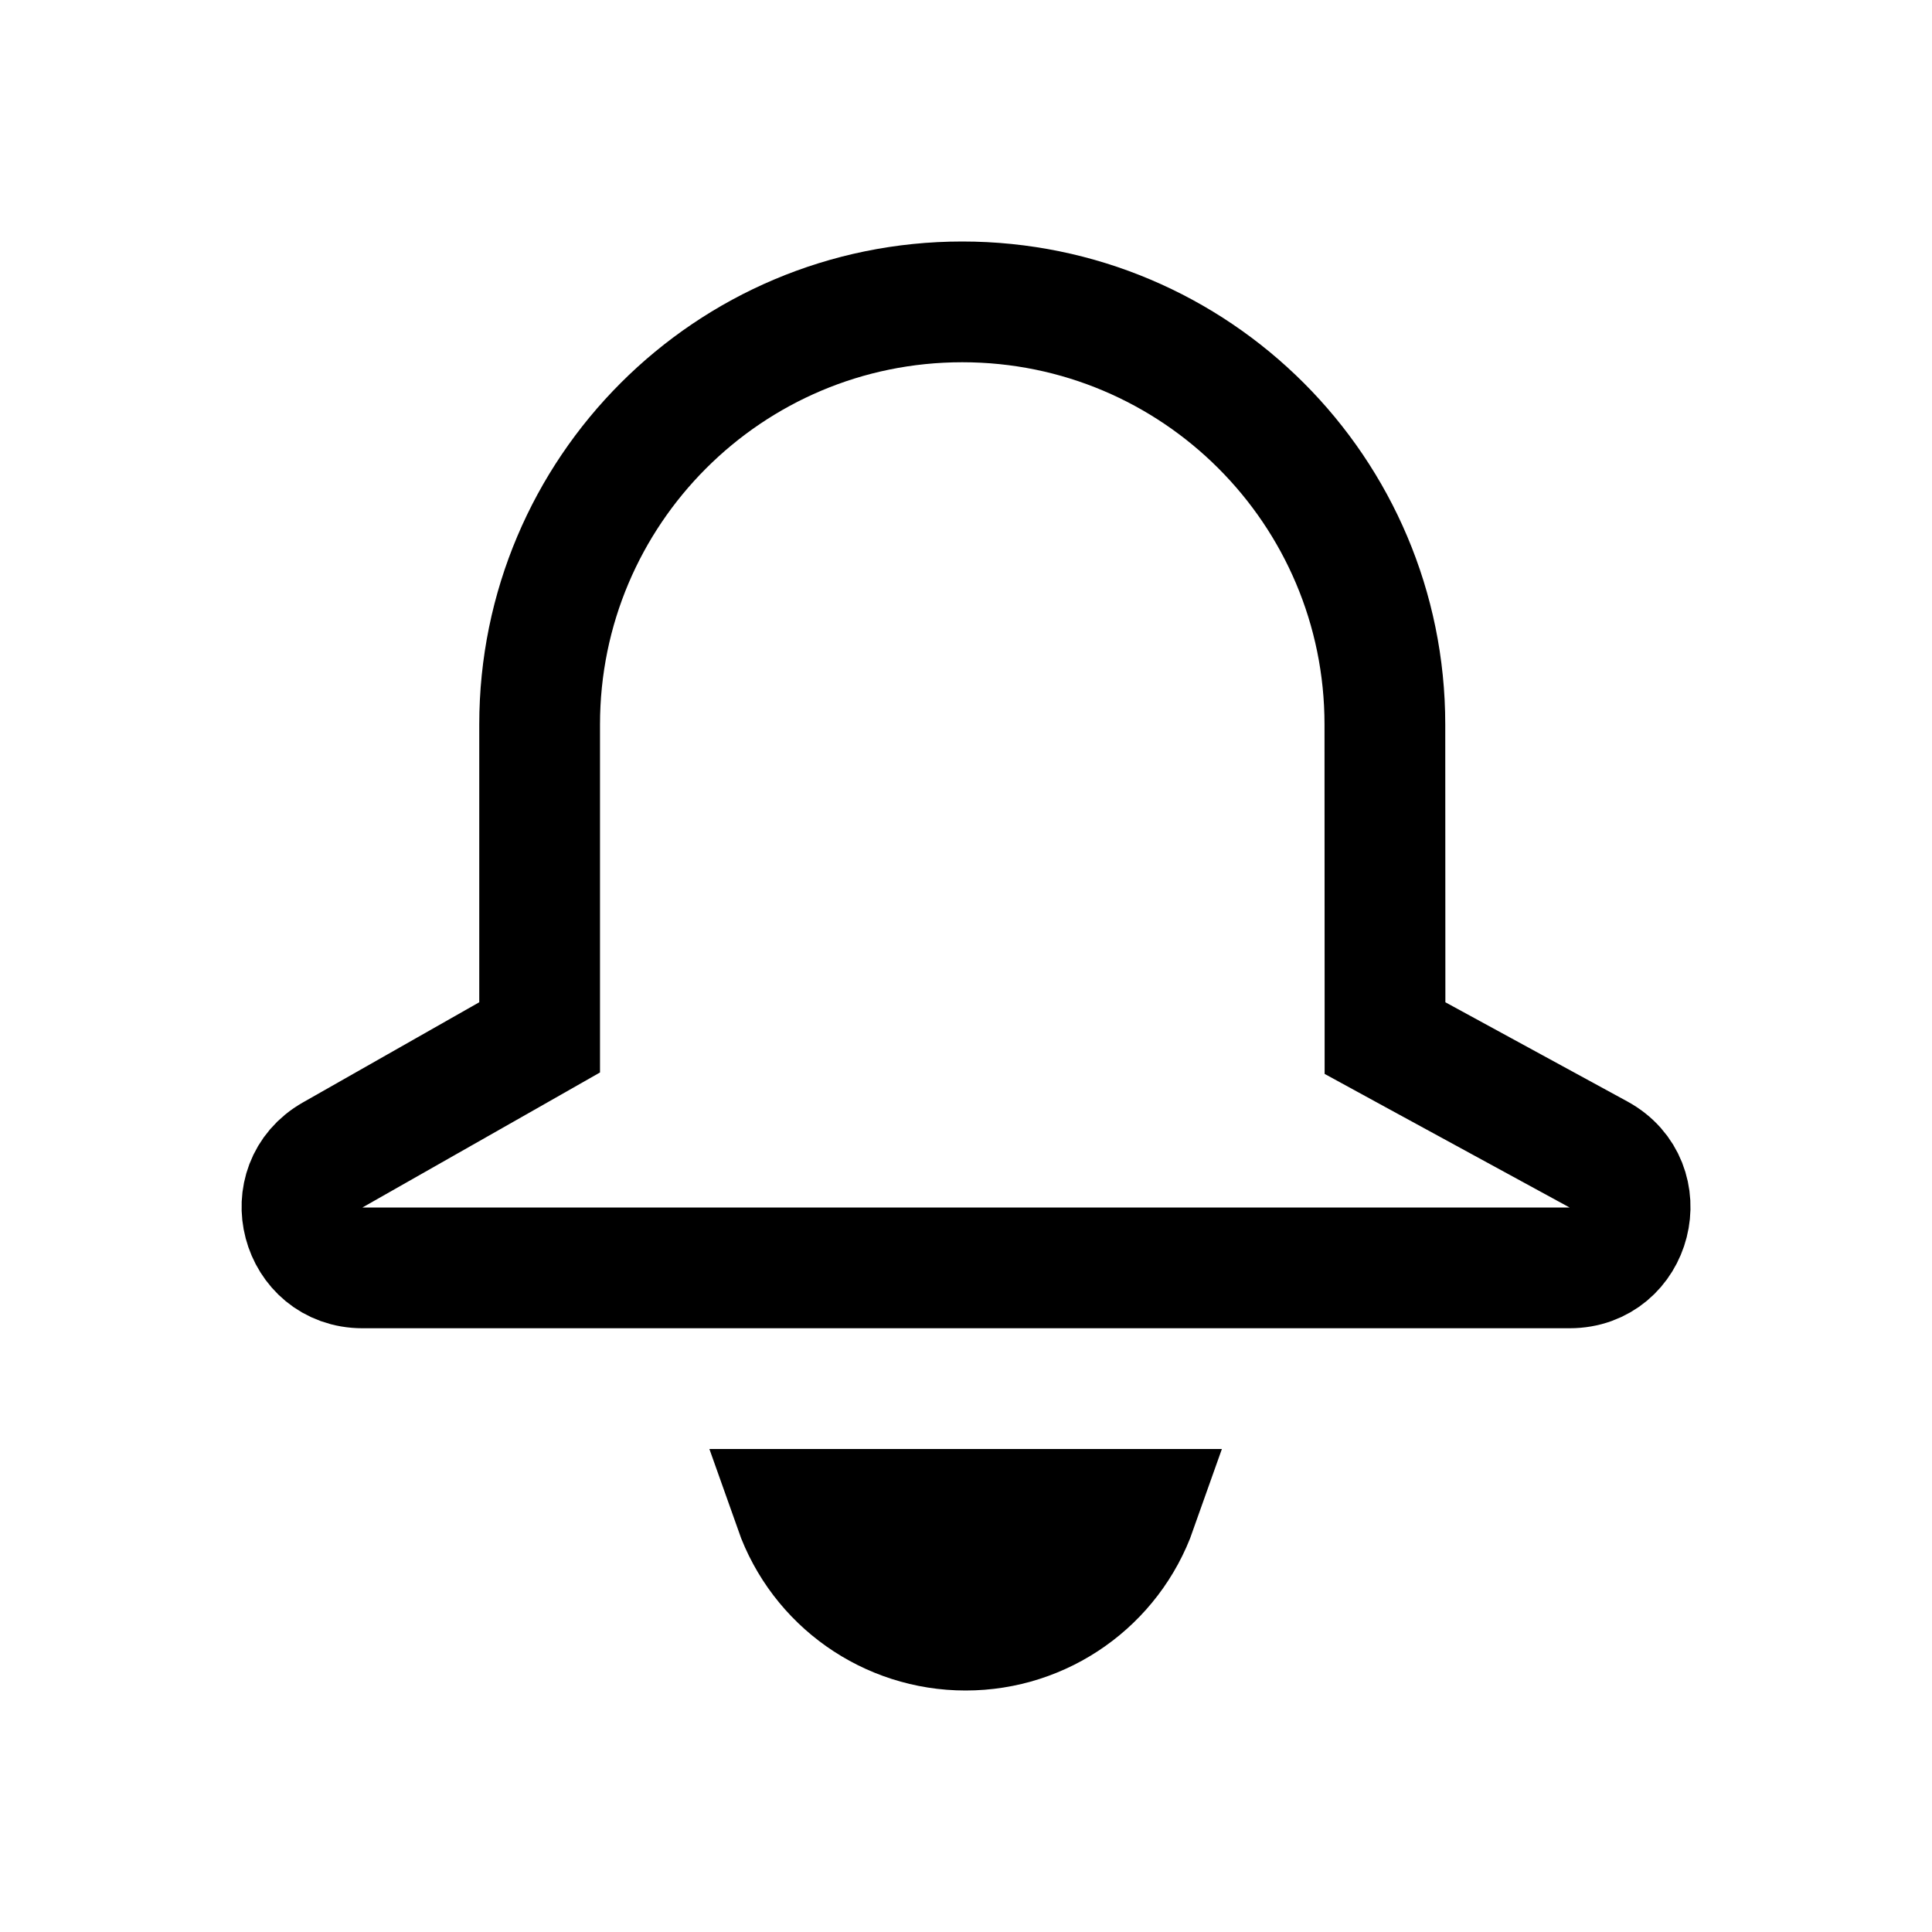
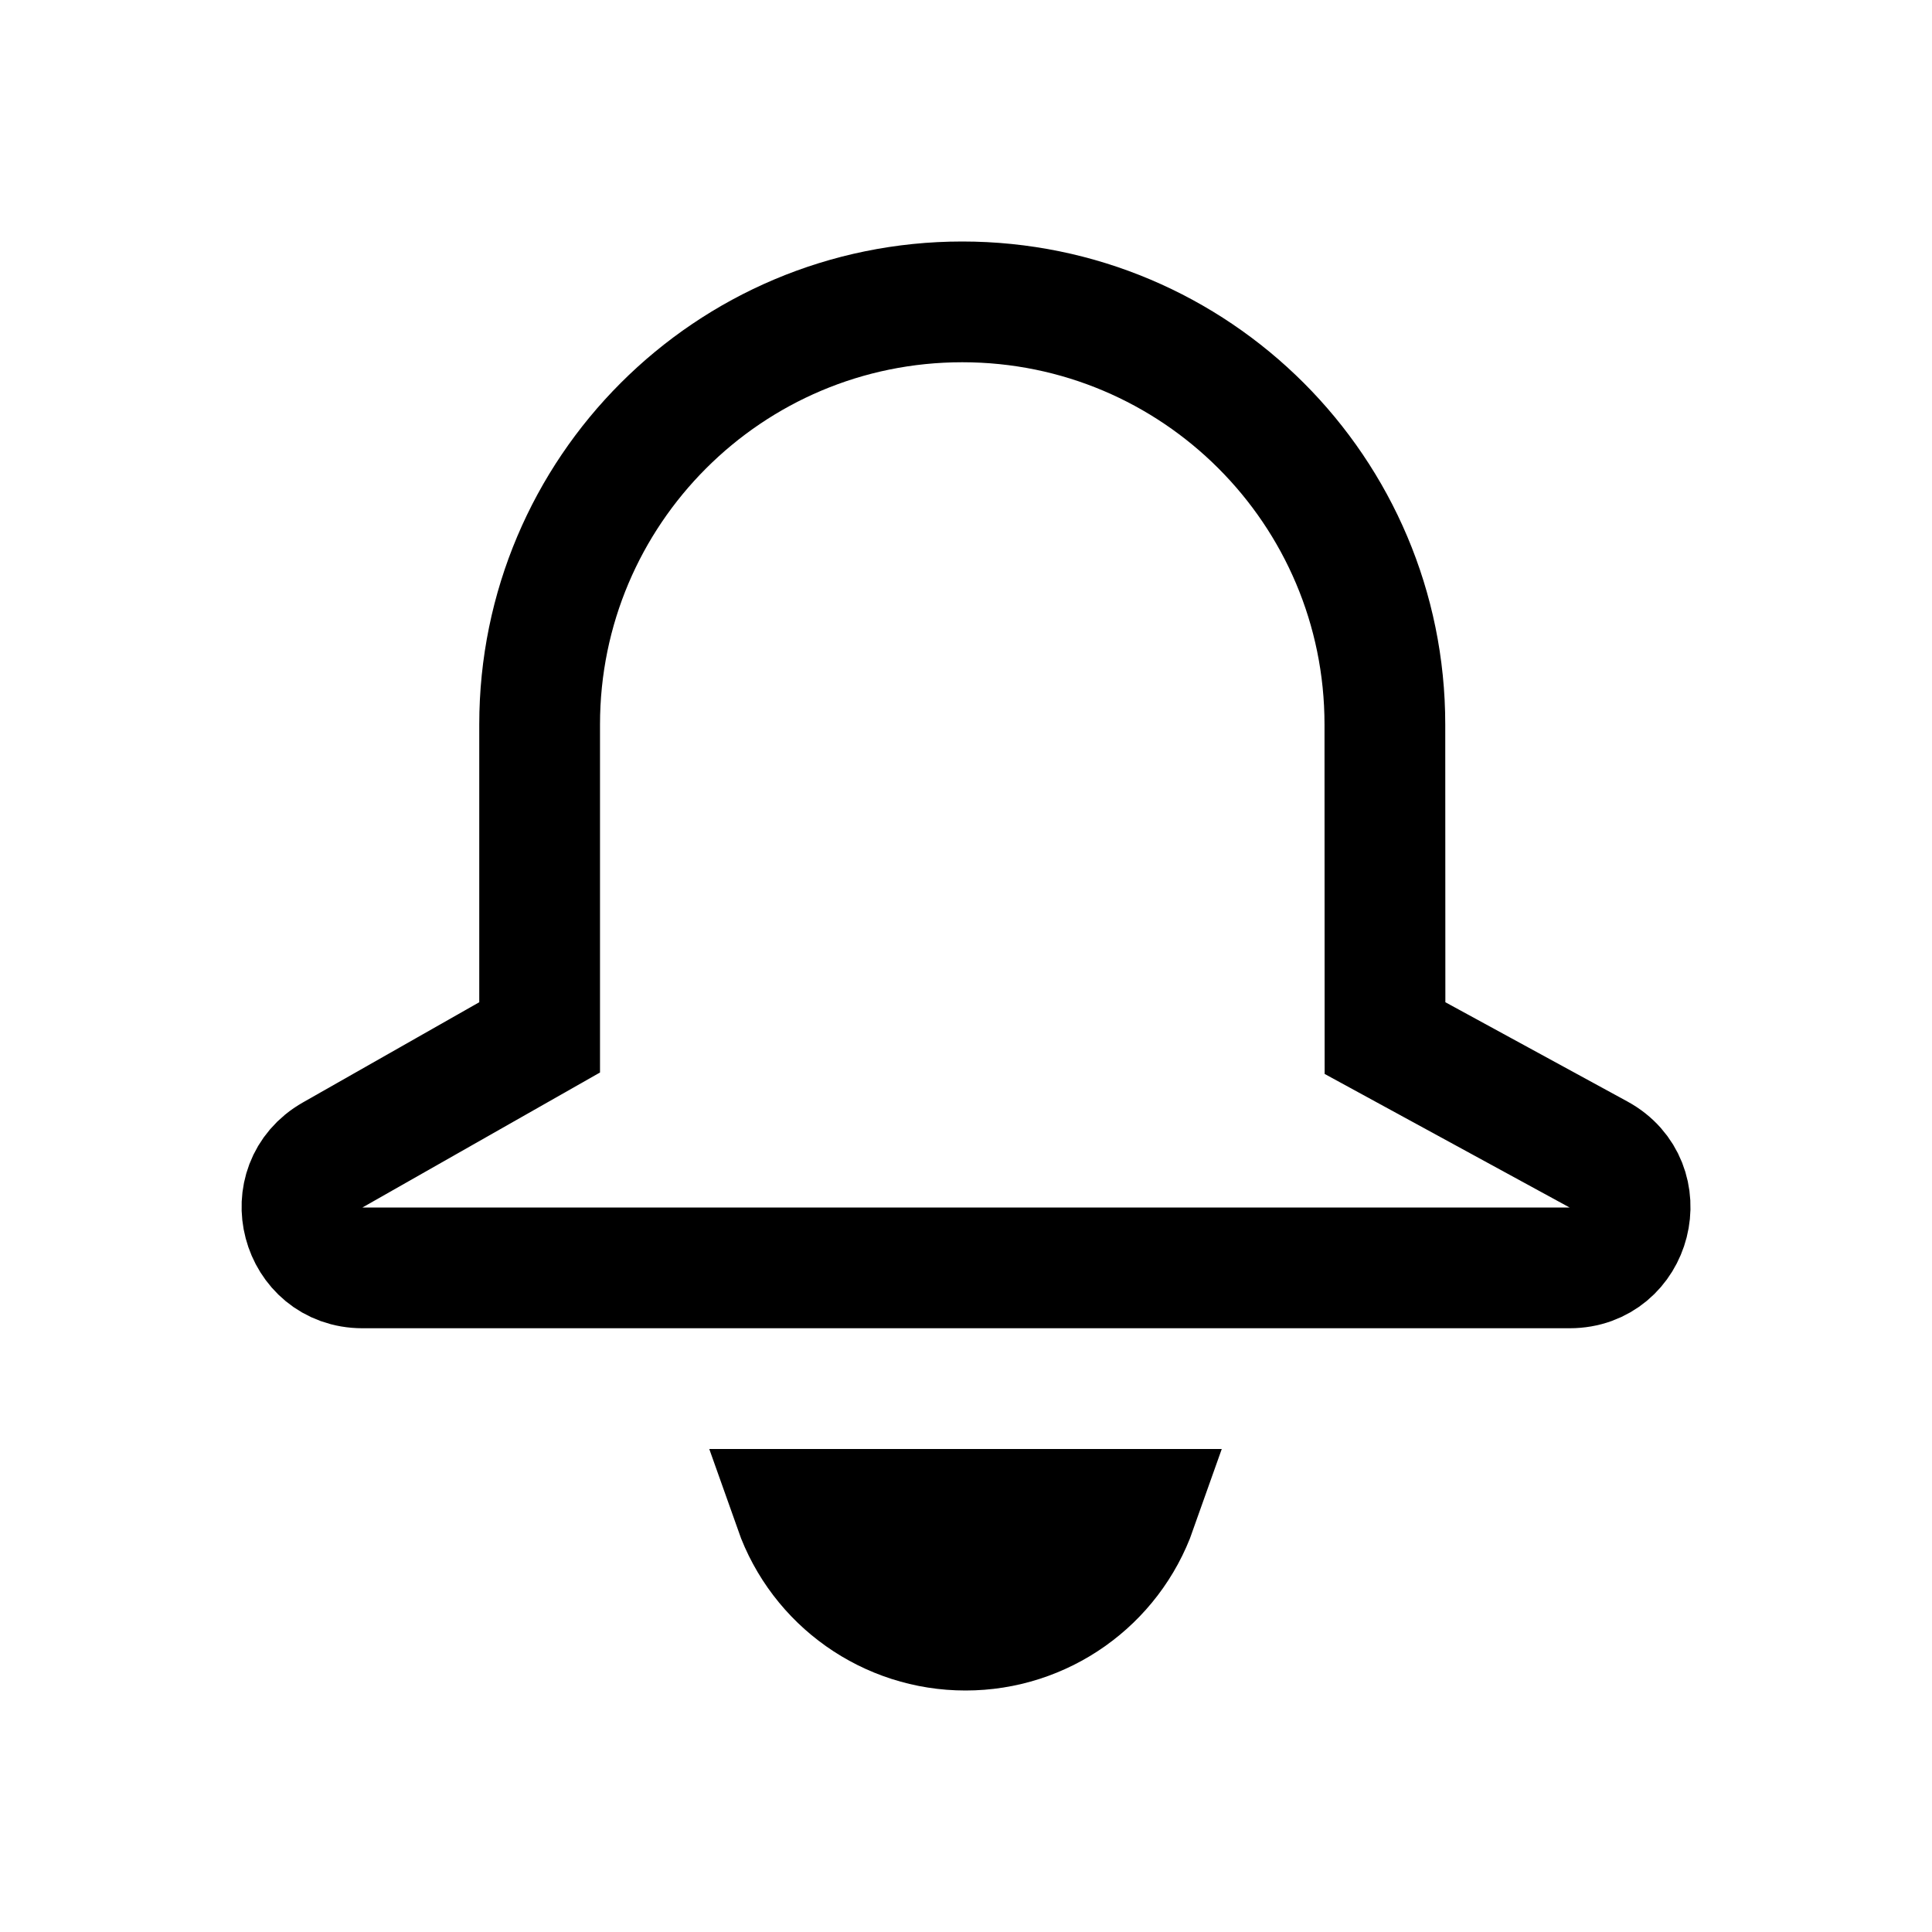
<svg xmlns="http://www.w3.org/2000/svg" fill="none" viewBox="0 0 16 16">
-   <path stroke="currentColor" d="M11.47 8.3v.297l.26.142 1.508.822c.455.248.28.939-.239.939H3.002c-.514 0-.694-.681-.247-.935l1.461-.83.253-.144V6a3.5 3.5 0 0 1 7 0zm-3.473 5.2a1.5 1.5 0 0 1-1.415-1h2.83a1.5 1.5 0 0 1-1.415 1Z" />
+   <path stroke="currentColor" d="m11.47 8.597 1.768.964c.455.248.28.939-.239.939H3.002c-.514 0-.694-.681-.247-.935l1.714-.974V6a3.5 3.5 0 0 1 7 0zM7.996 13.5a1.5 1.5 0 0 1-1.415-1h2.83a1.5 1.5 0 0 1-1.415 1Z" />
</svg>
